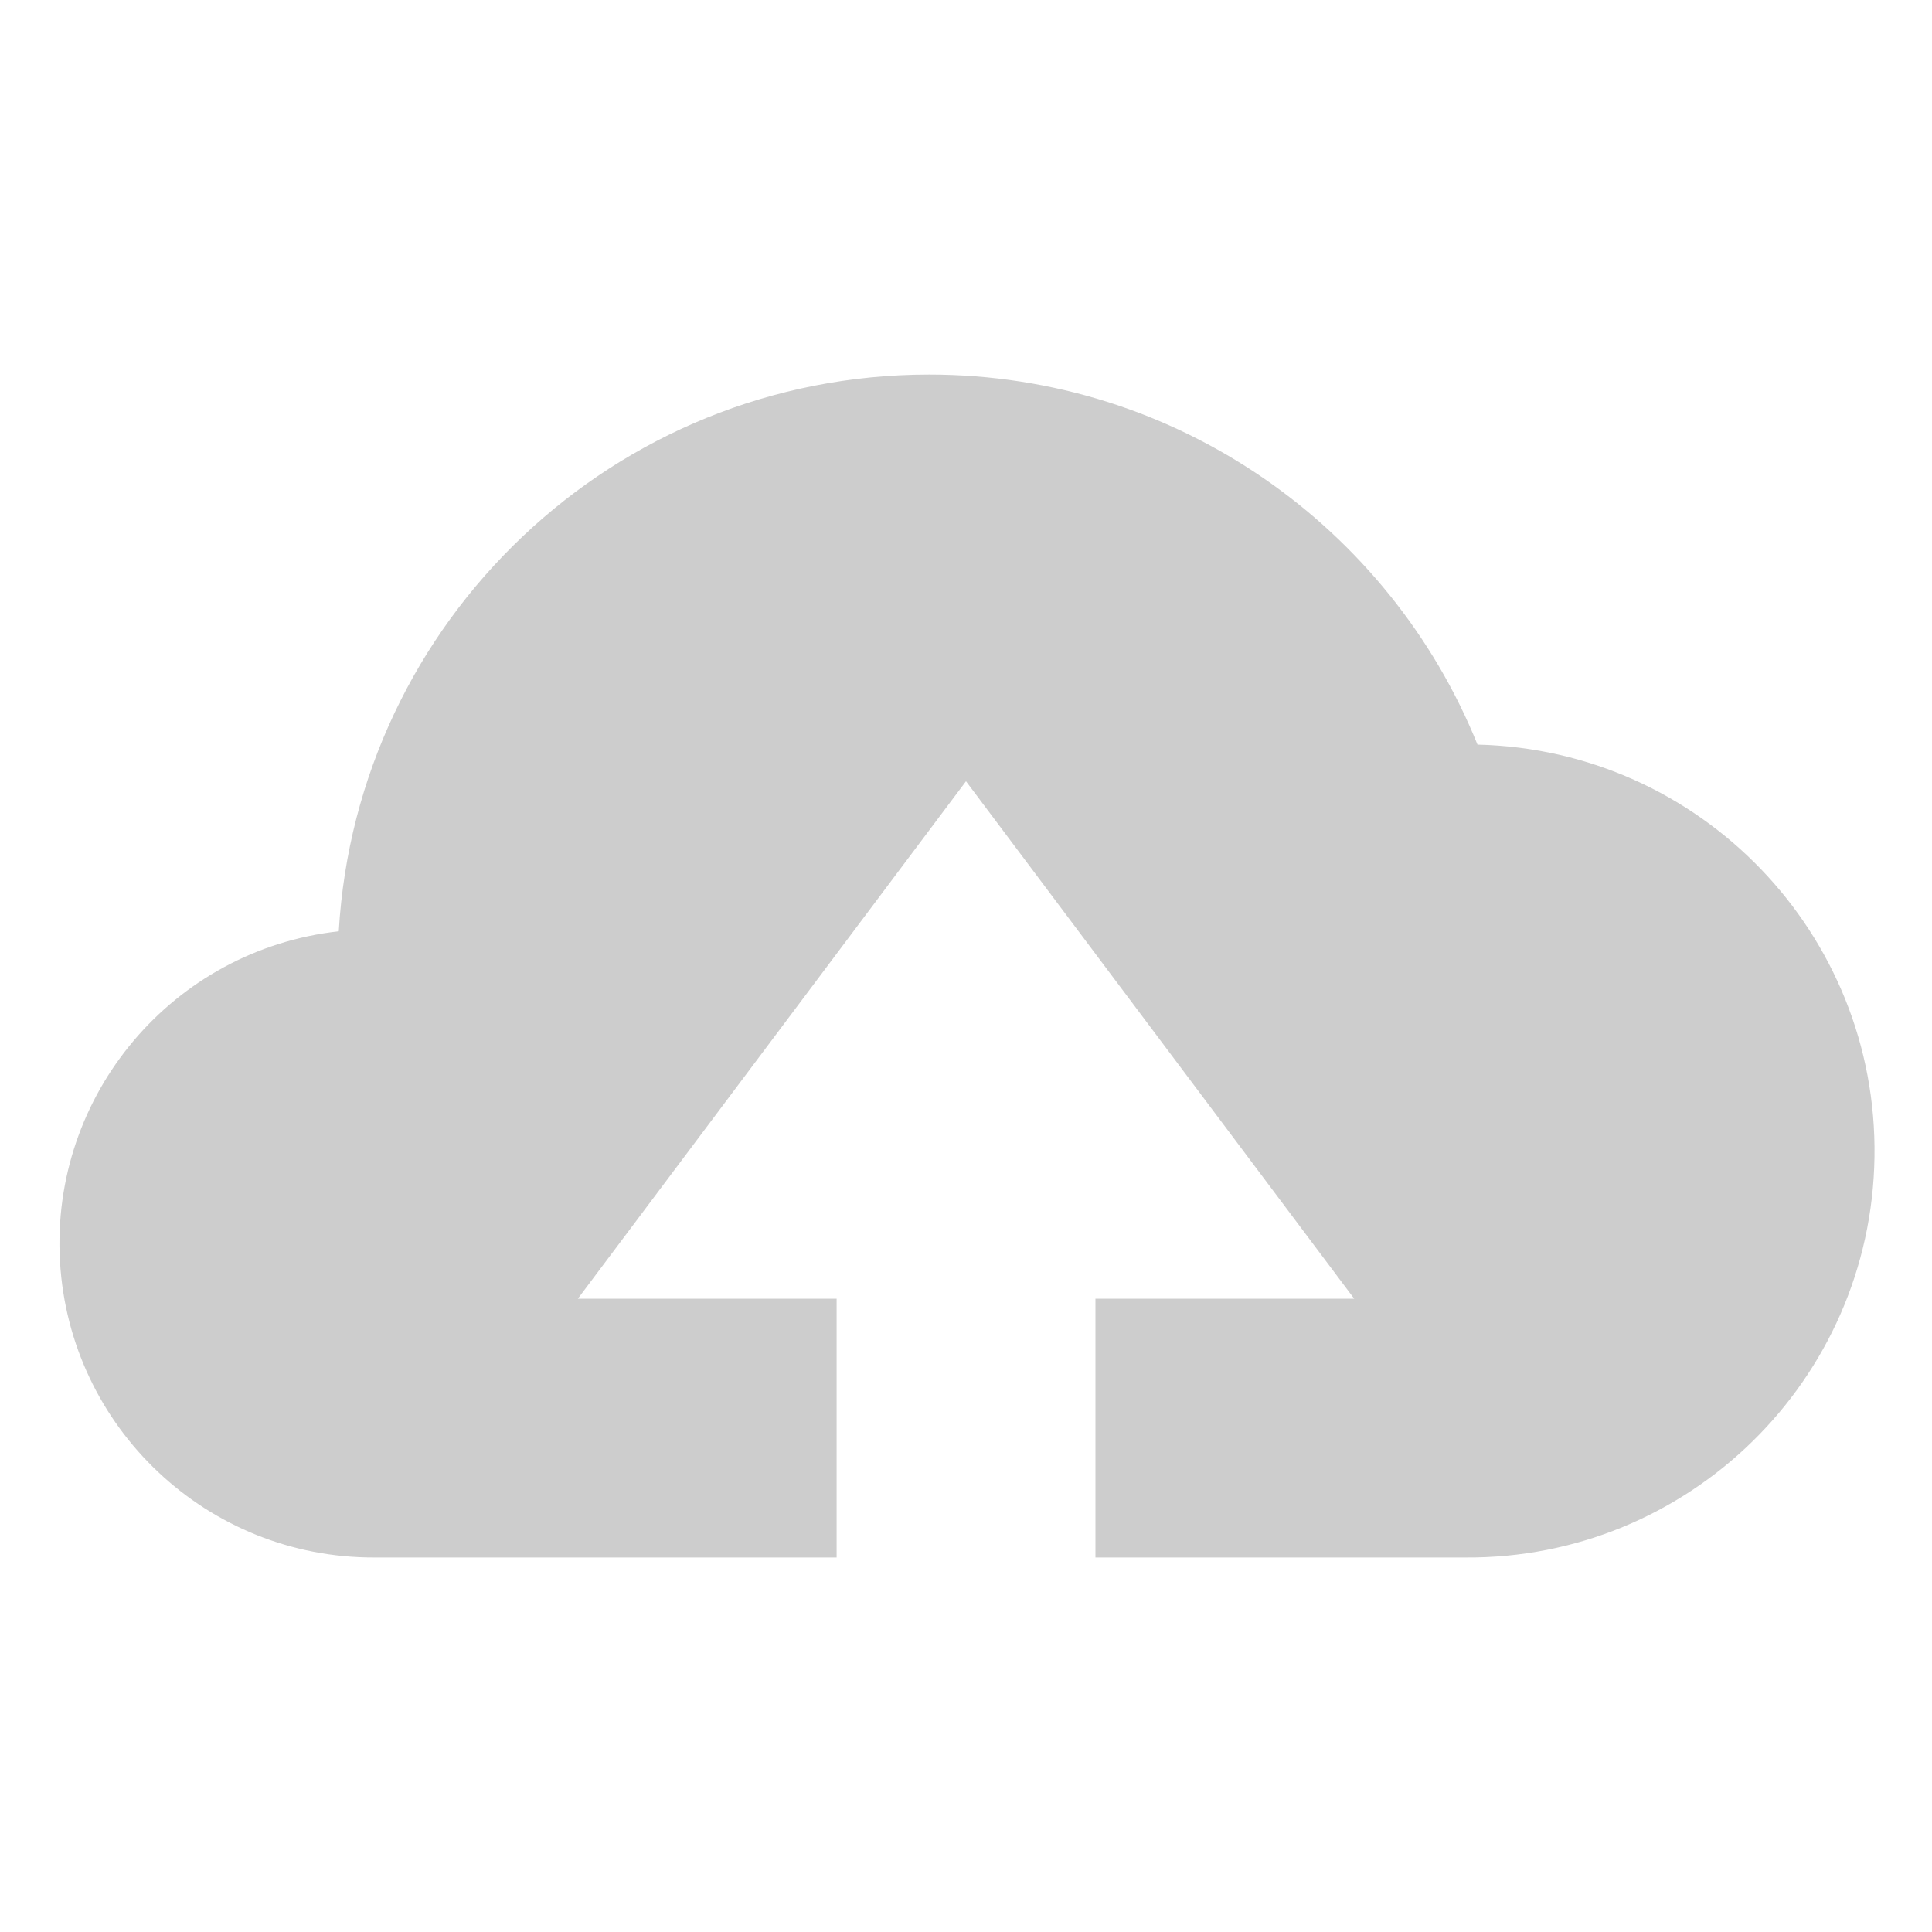
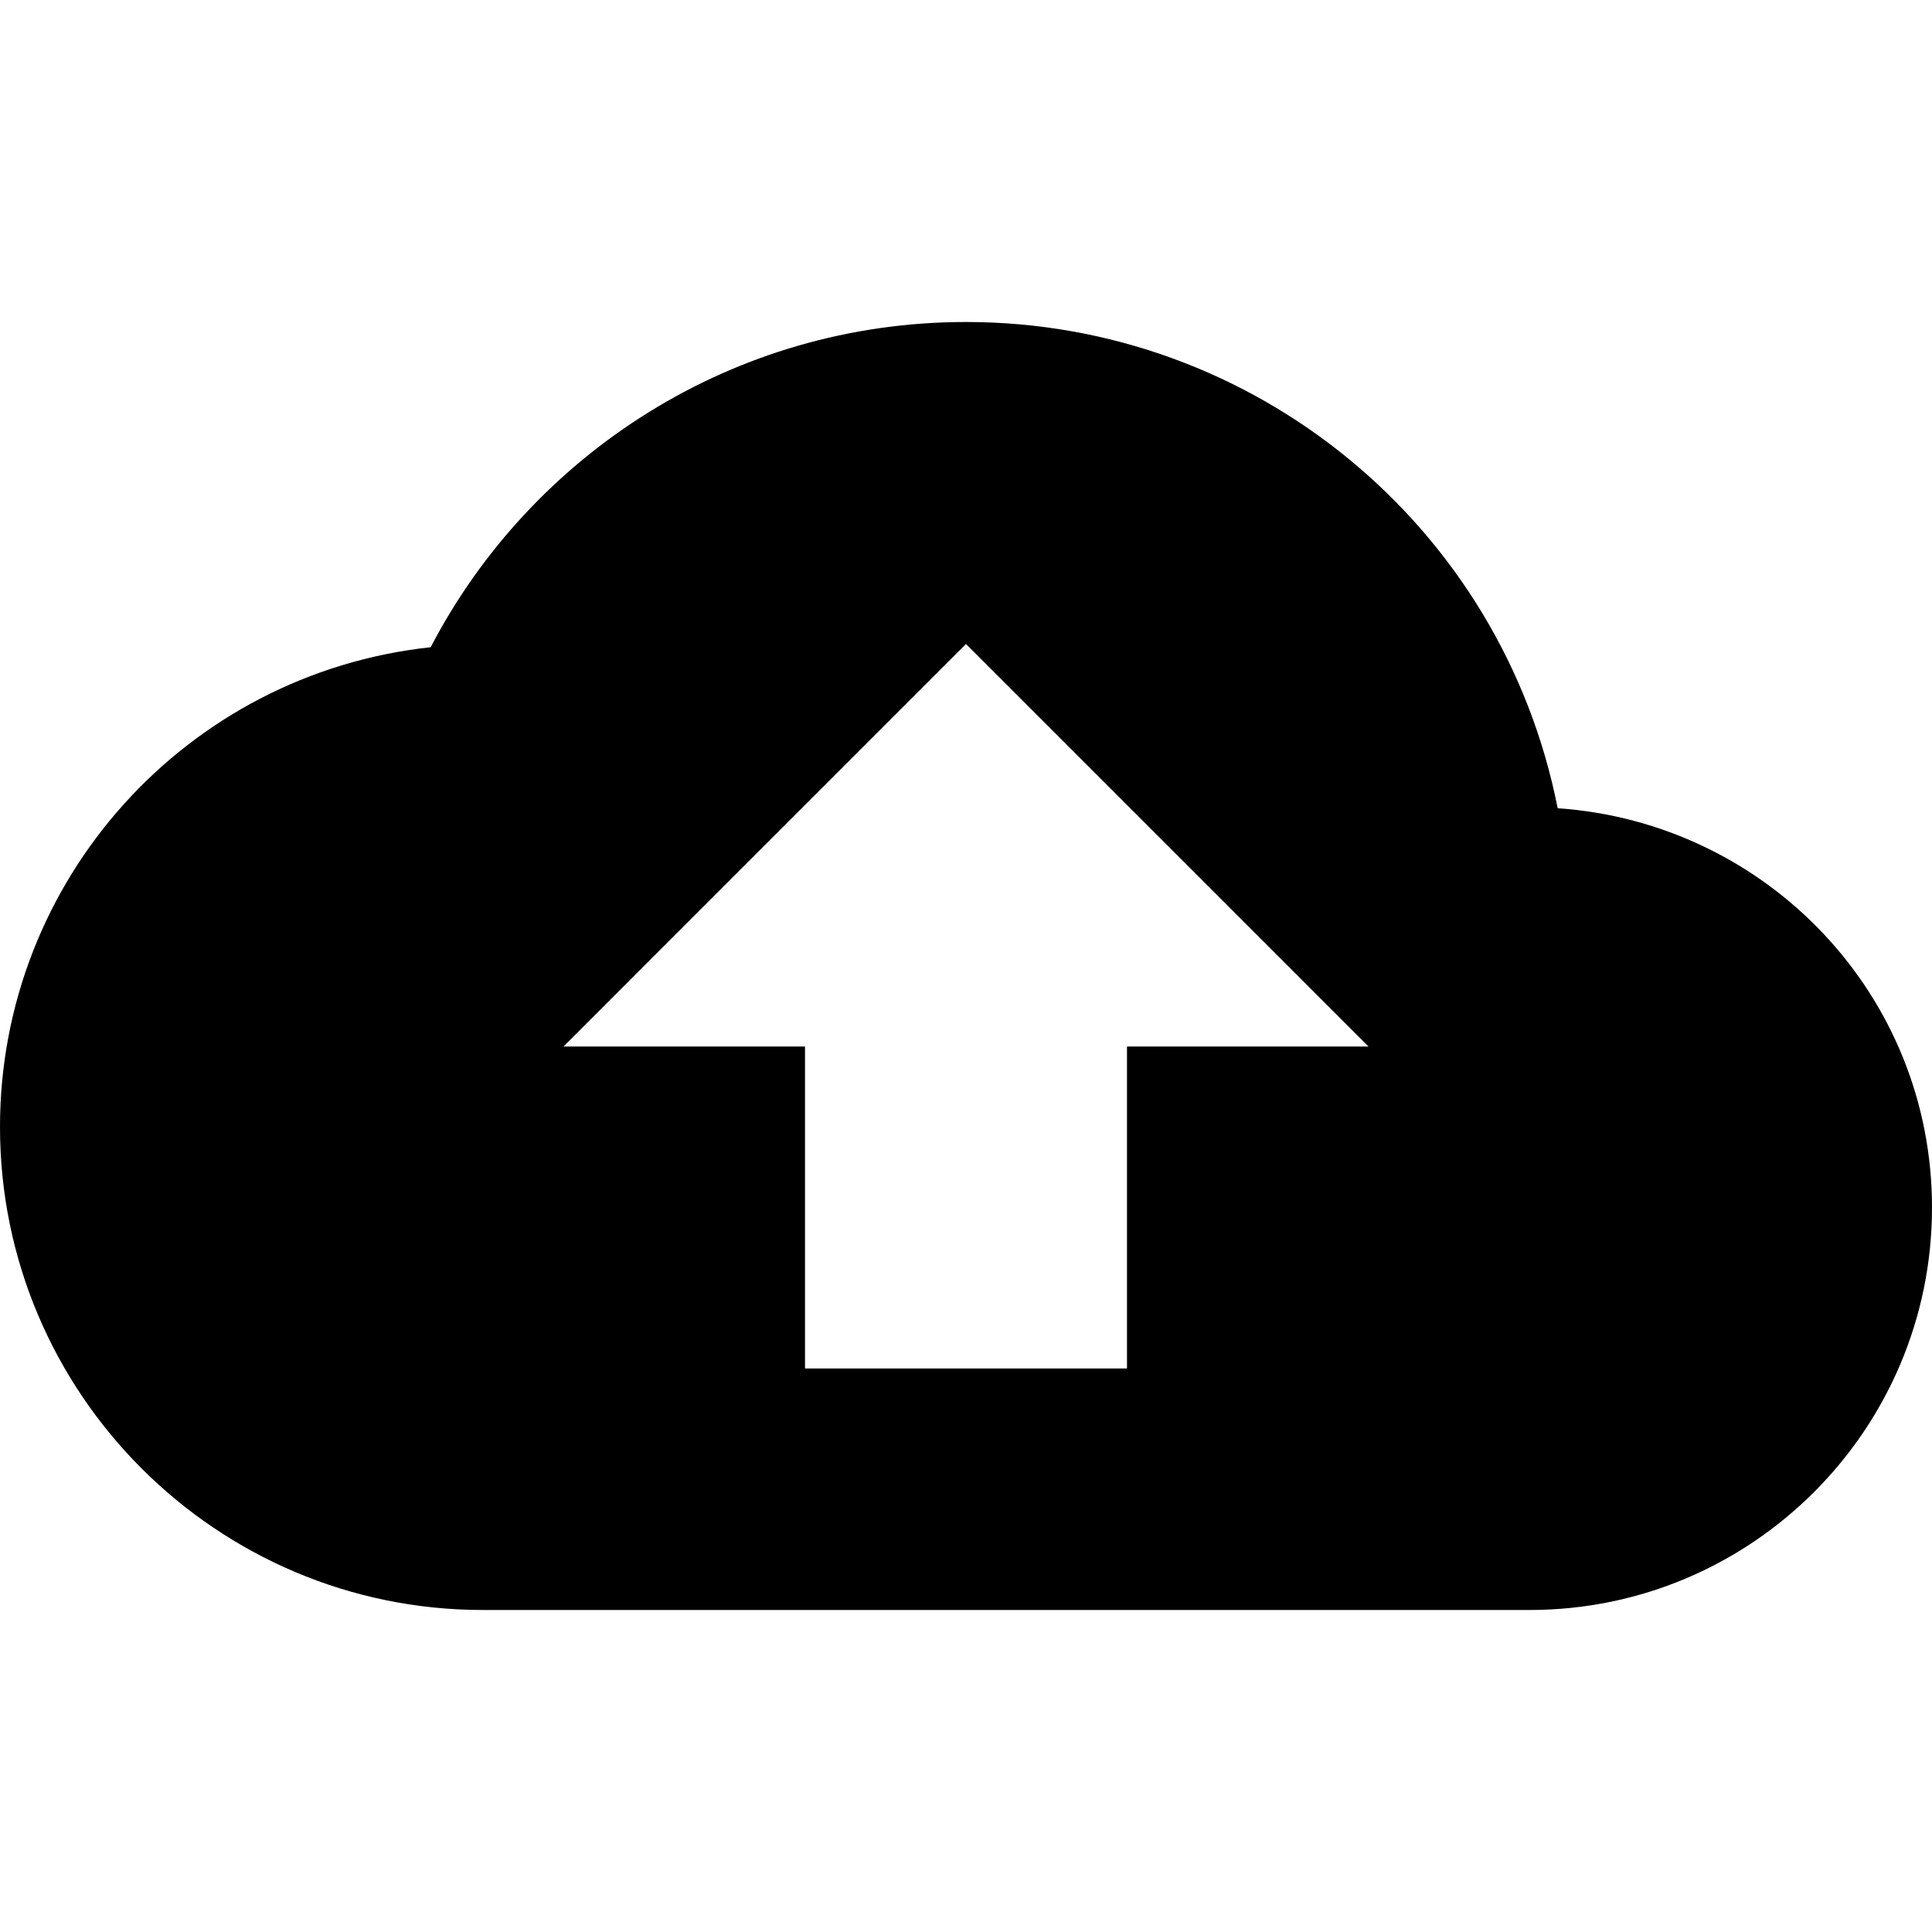
- <svg xmlns="http://www.w3.org/2000/svg" t="1766312771695" class="icon" viewBox="0 0 1024 1024" version="1.1" p-id="1592" width="200" height="200">
-   <path d="M783.104 394.656c-46.432-115.008-159.072-196.128-290.592-196.128-167.04 0-303.36 130.496-312.96 295.072a166.464 166.464 0 0 0 19.008 331.904h244.864v-137.152H306.272L512 414.08l205.76 274.272h-137.152v137.152h195.936a215.456 215.456 0 0 0 6.56-430.848z m0 0" fill="#CDCDCD" p-id="1593" />
+ <svg xmlns="http://www.w3.org/2000/svg" viewBox="0 0 24 24">
+   <path d="M19.35 10.04A7.49 7.49 0 0 0 12 4C9.11 4 6.6 5.64 5.35 8.04A5.994 5.994 0 0 0 0 14c0 3.31 2.69 6 6 6h13c2.76 0 5-2.24 5-5c0-2.64-2.05-4.78-4.65-4.96zM14 13v4h-4v-4H7l5-5l5 5h-3z" fill="currentColor" />
</svg>
